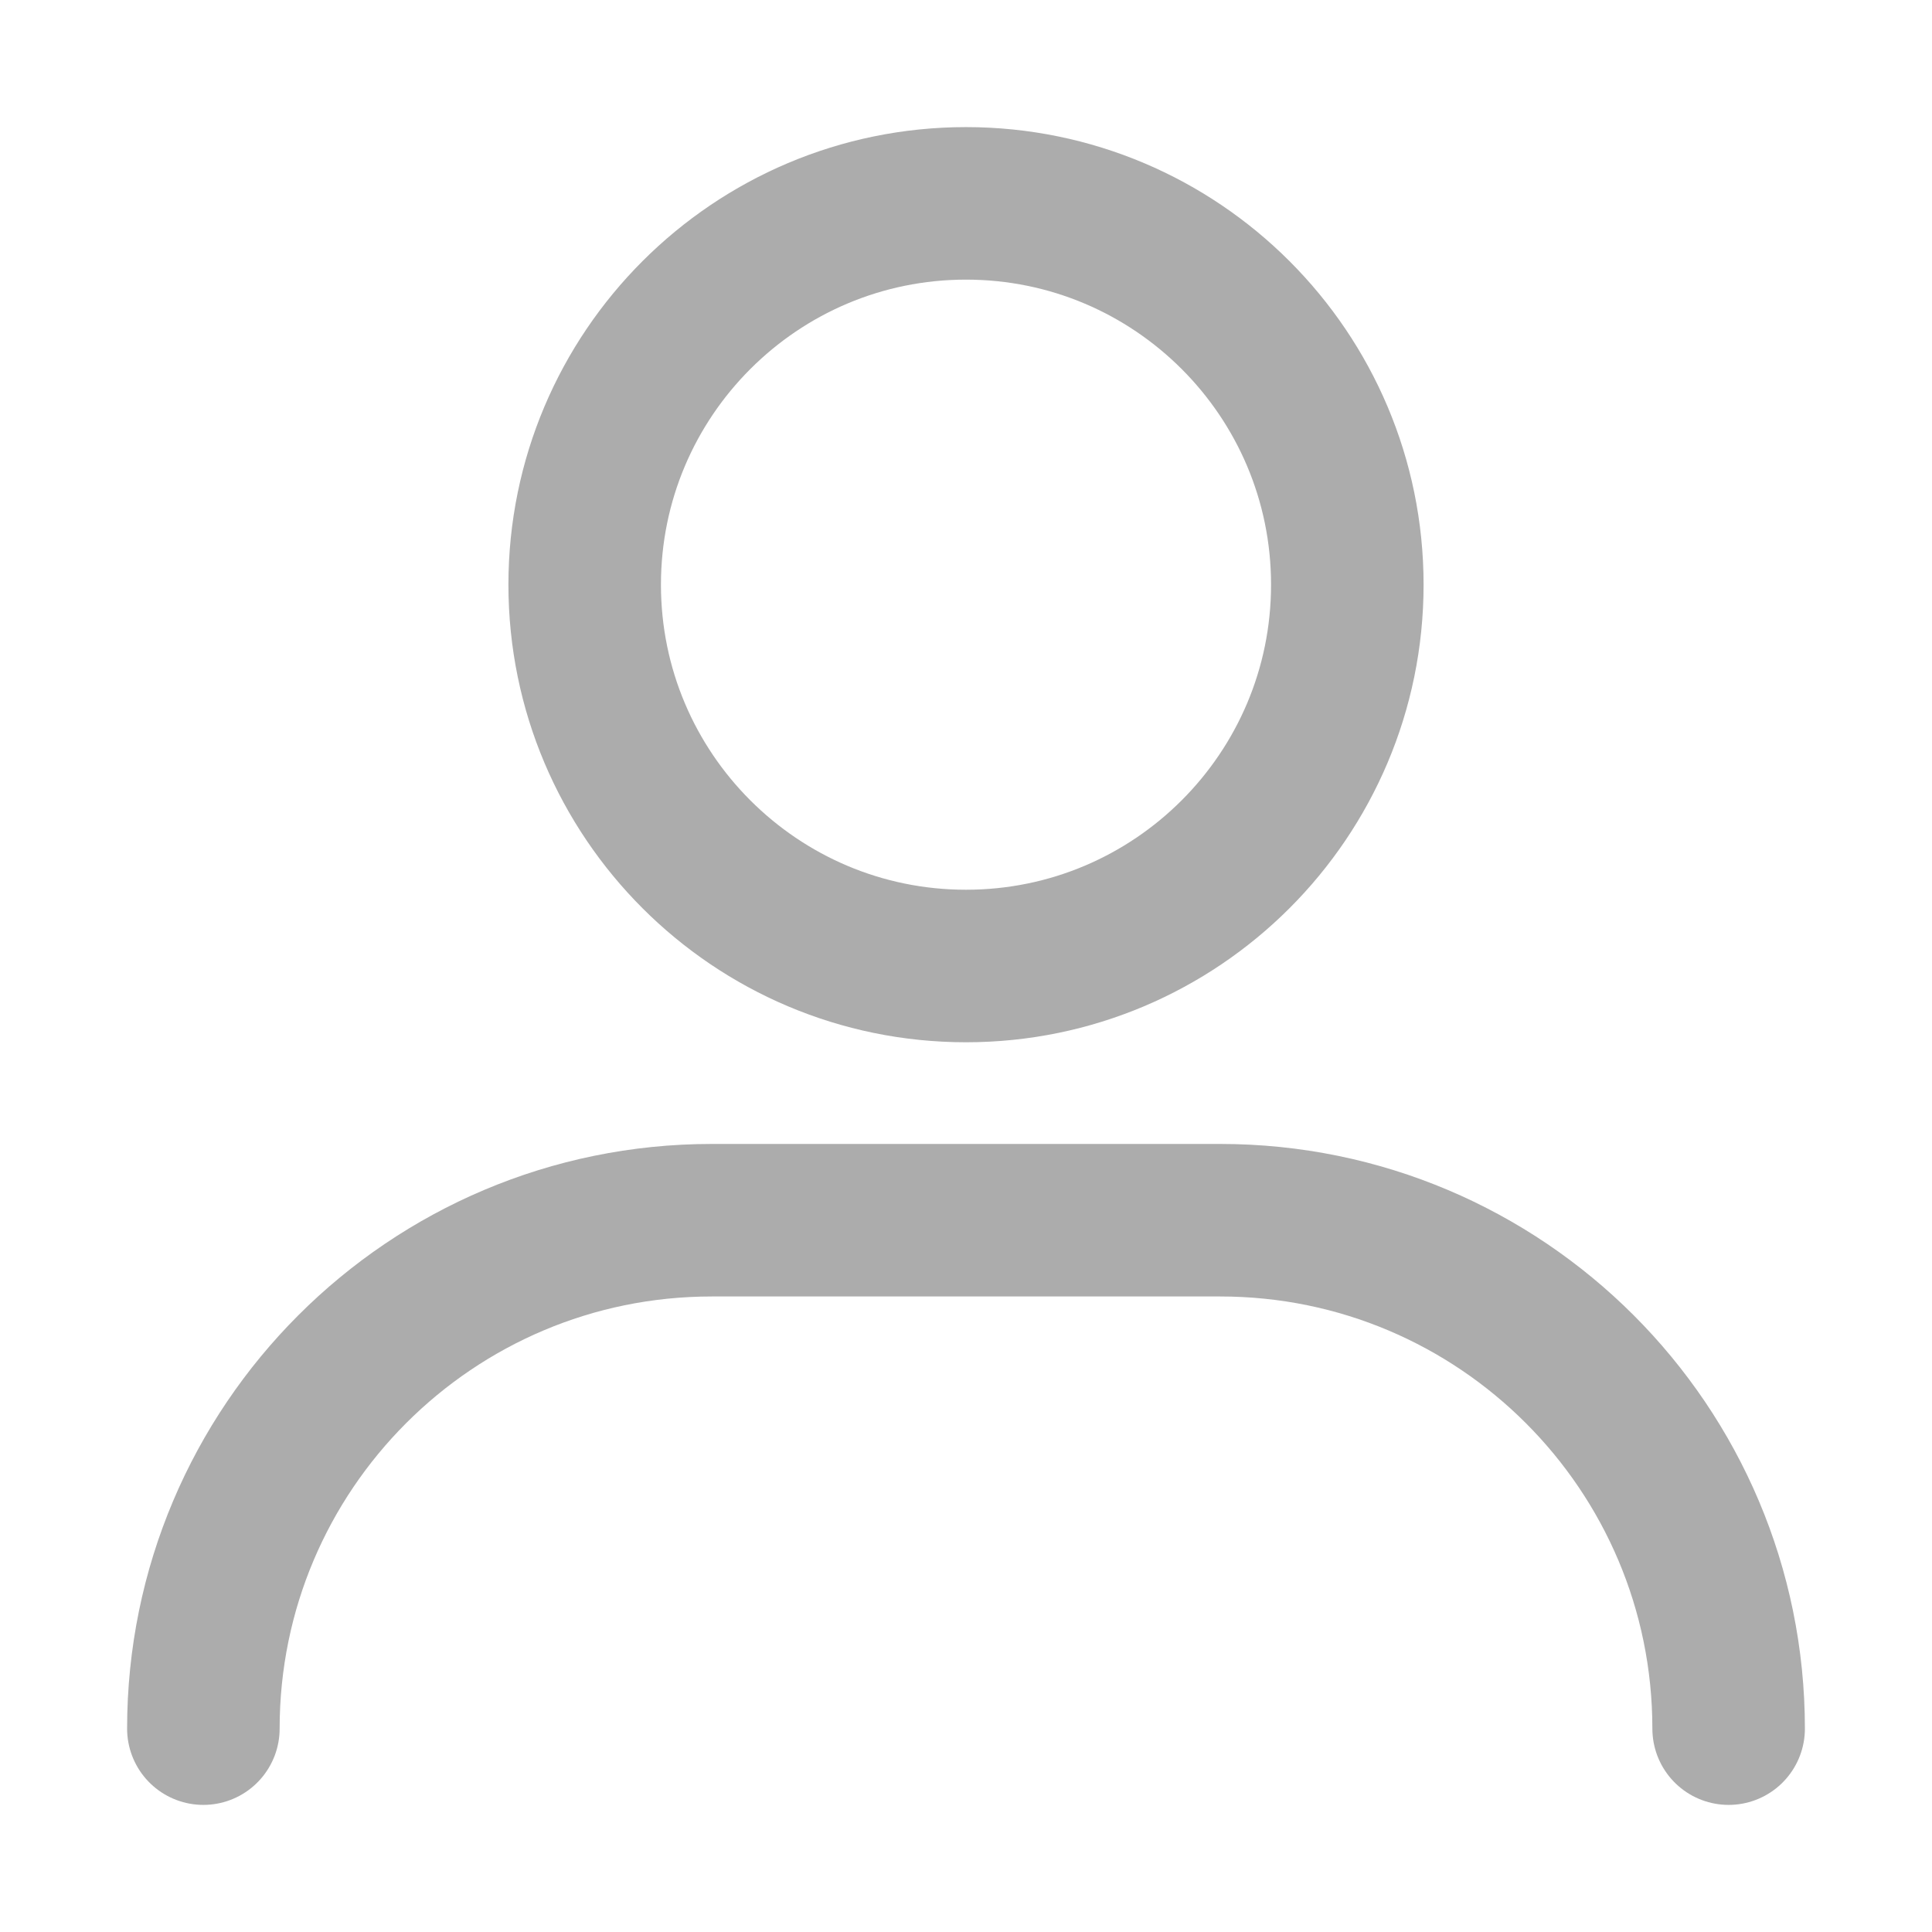
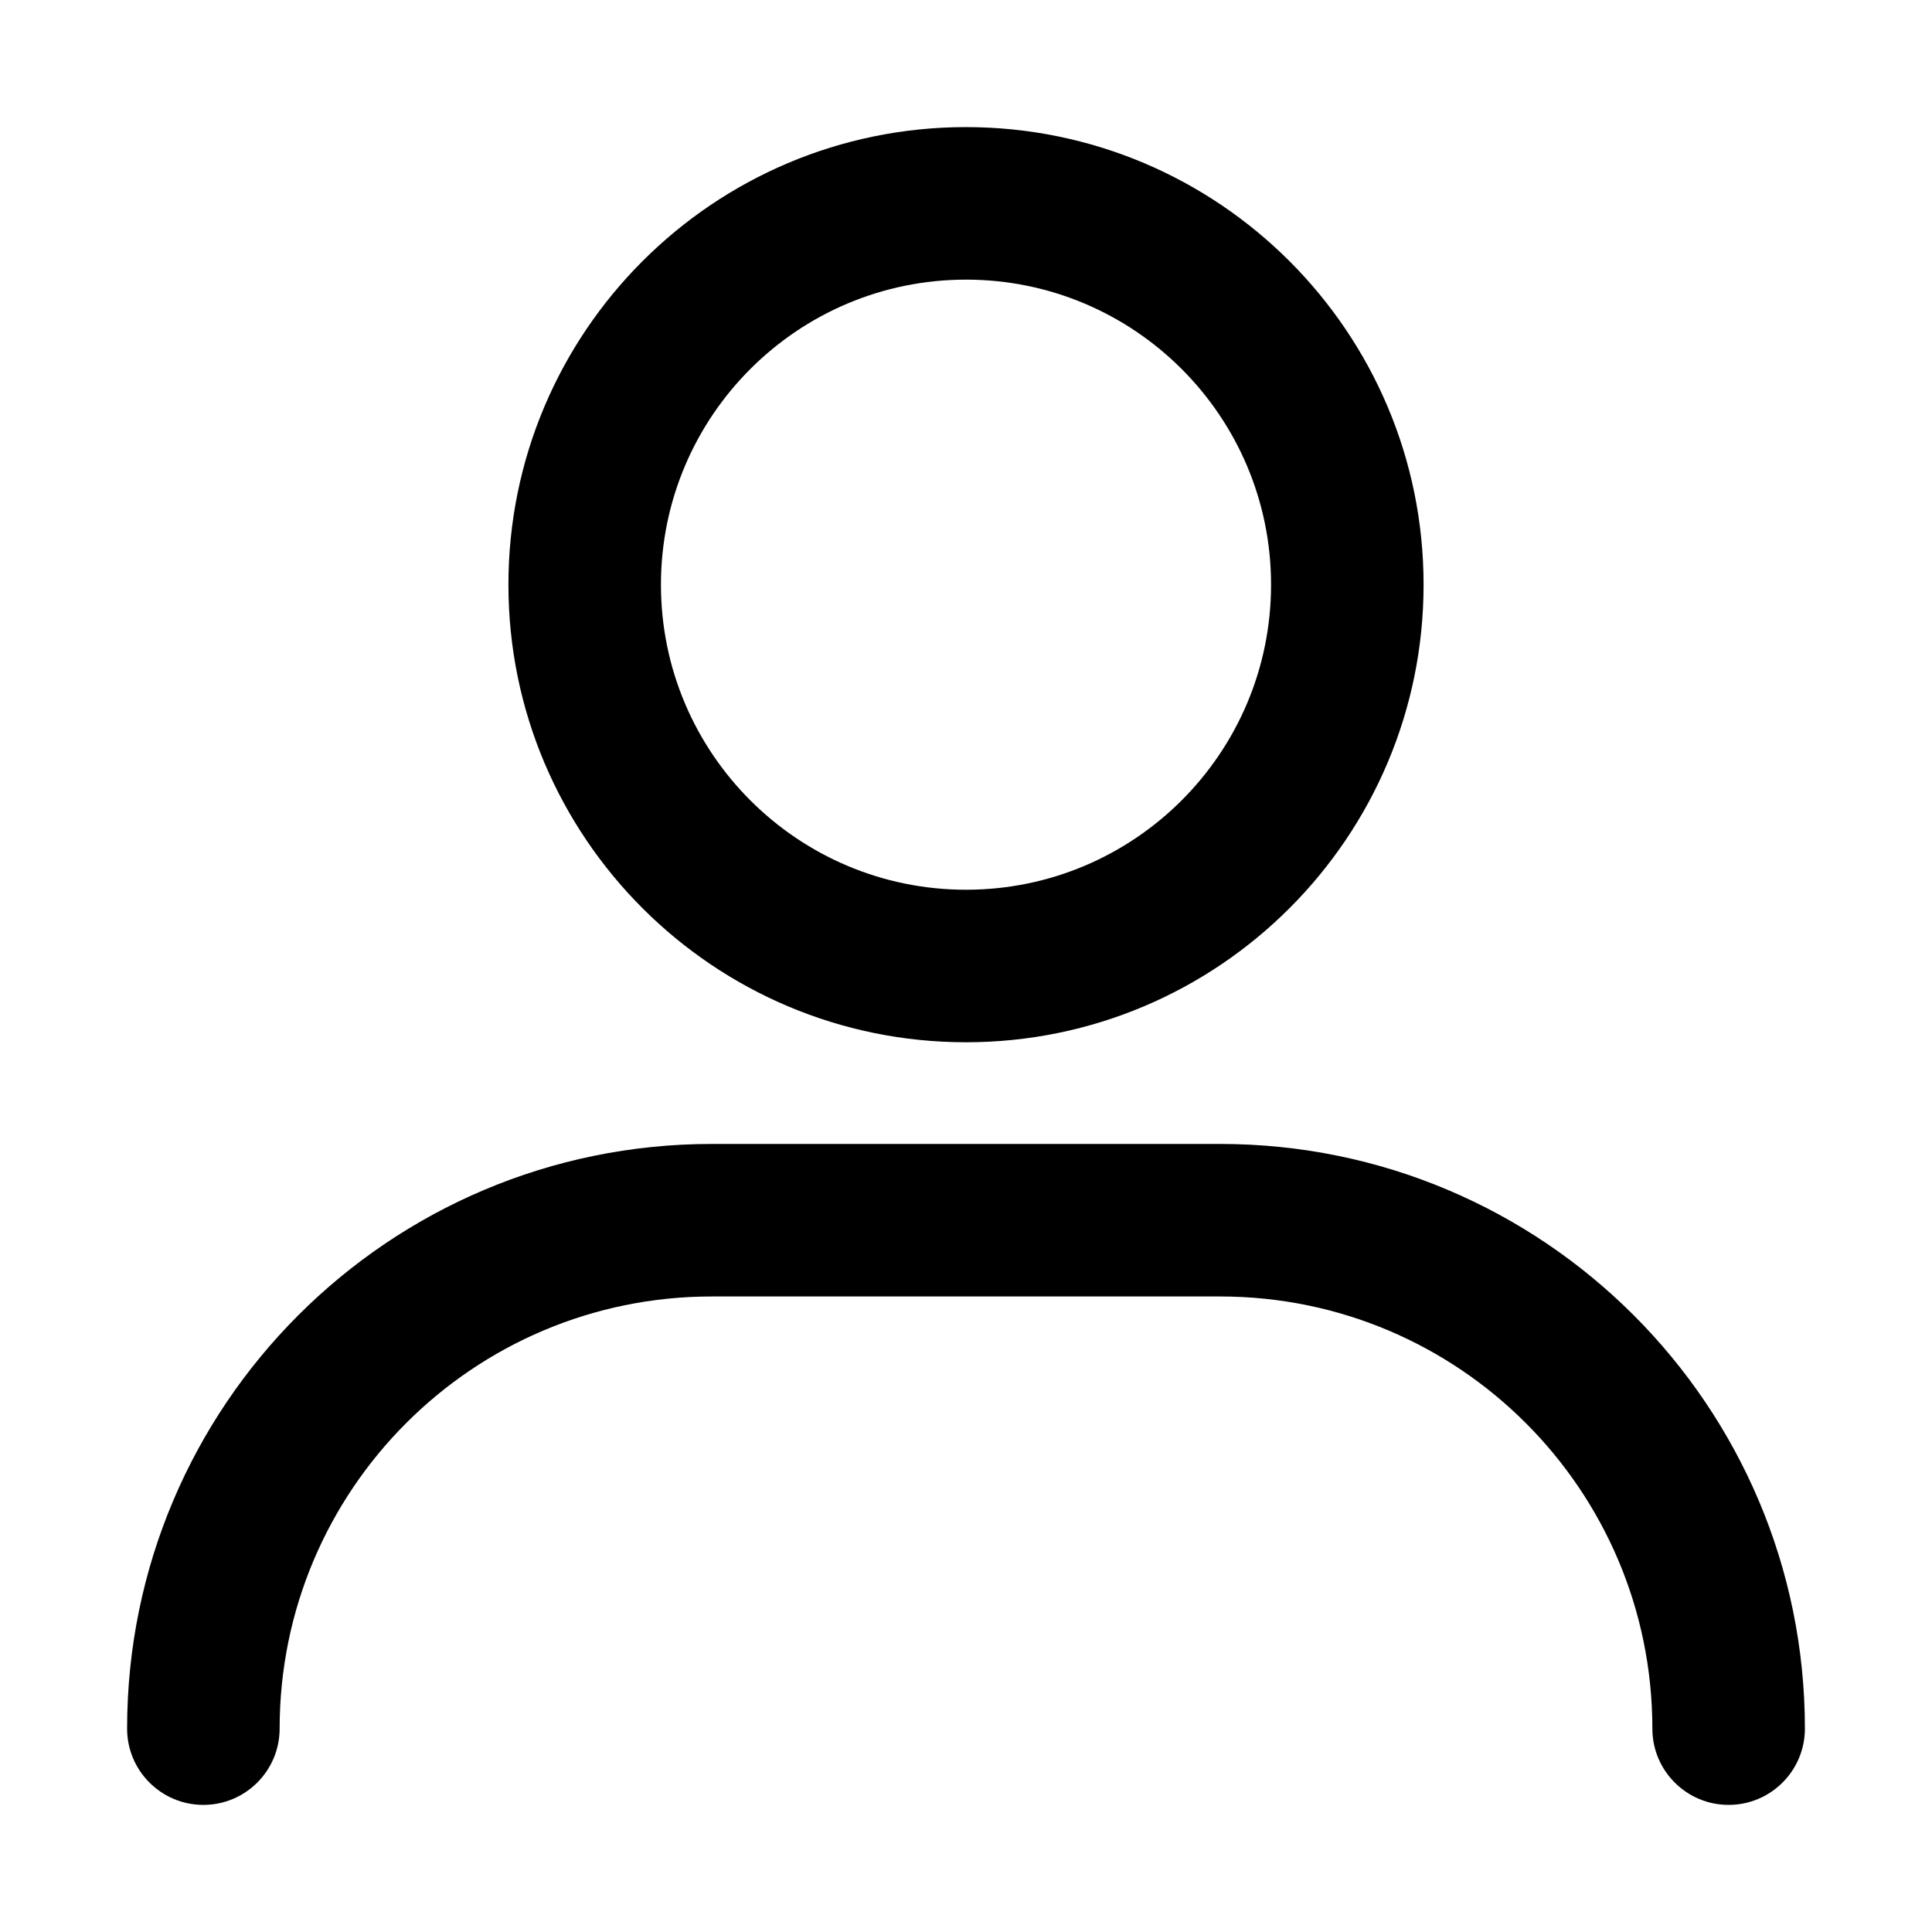
<svg xmlns="http://www.w3.org/2000/svg" width="19" height="19" viewBox="0 0 19 19" fill="none">
-   <path d="M13.25 5.75C13.25 7.82 11.57 9.5 9.5 9.5C7.43 9.5 5.75 7.82 5.75 5.75C5.75 3.68 7.43 2 9.5 2C11.57 2 13.25 3.68 13.25 5.75Z" stroke="#ACACAC" stroke-width="1.5" stroke-linecap="round" stroke-linejoin="round" />
-   <path d="M17 17V17C17 14.239 14.761 12 12 12H7C4.239 12 2 14.239 2 17V17" stroke="#ACACAC" stroke-width="1.5" stroke-linecap="round" />
+   <path fill-rule="evenodd" clip-rule="evenodd" d="M6.5 5.75C6.5 4.094 7.844 2.75 9.5 2.75C11.156 2.75 12.5 4.094 12.5 5.75C12.5 7.406 11.156 8.75 9.5 8.75C7.844 8.75 6.5 7.406 6.5 5.75ZM9.5 1.25C7.016 1.25 5 3.266 5 5.75C5 8.234 7.016 10.25 9.5 10.25C11.984 10.25 14 8.234 14 5.75C14 3.266 11.984 1.25 9.5 1.25ZM7 11.25C3.824 11.25 1.25 13.824 1.25 17C1.25 17.414 1.586 17.75 2 17.75C2.414 17.75 2.75 17.414 2.75 17C2.75 14.653 4.653 12.75 7 12.75H12C14.347 12.75 16.25 14.653 16.25 17C16.25 17.414 16.586 17.75 17 17.75C17.414 17.75 17.75 17.414 17.75 17C17.75 13.824 15.176 11.25 12 11.25H7Z" fill="black" />
</svg>
